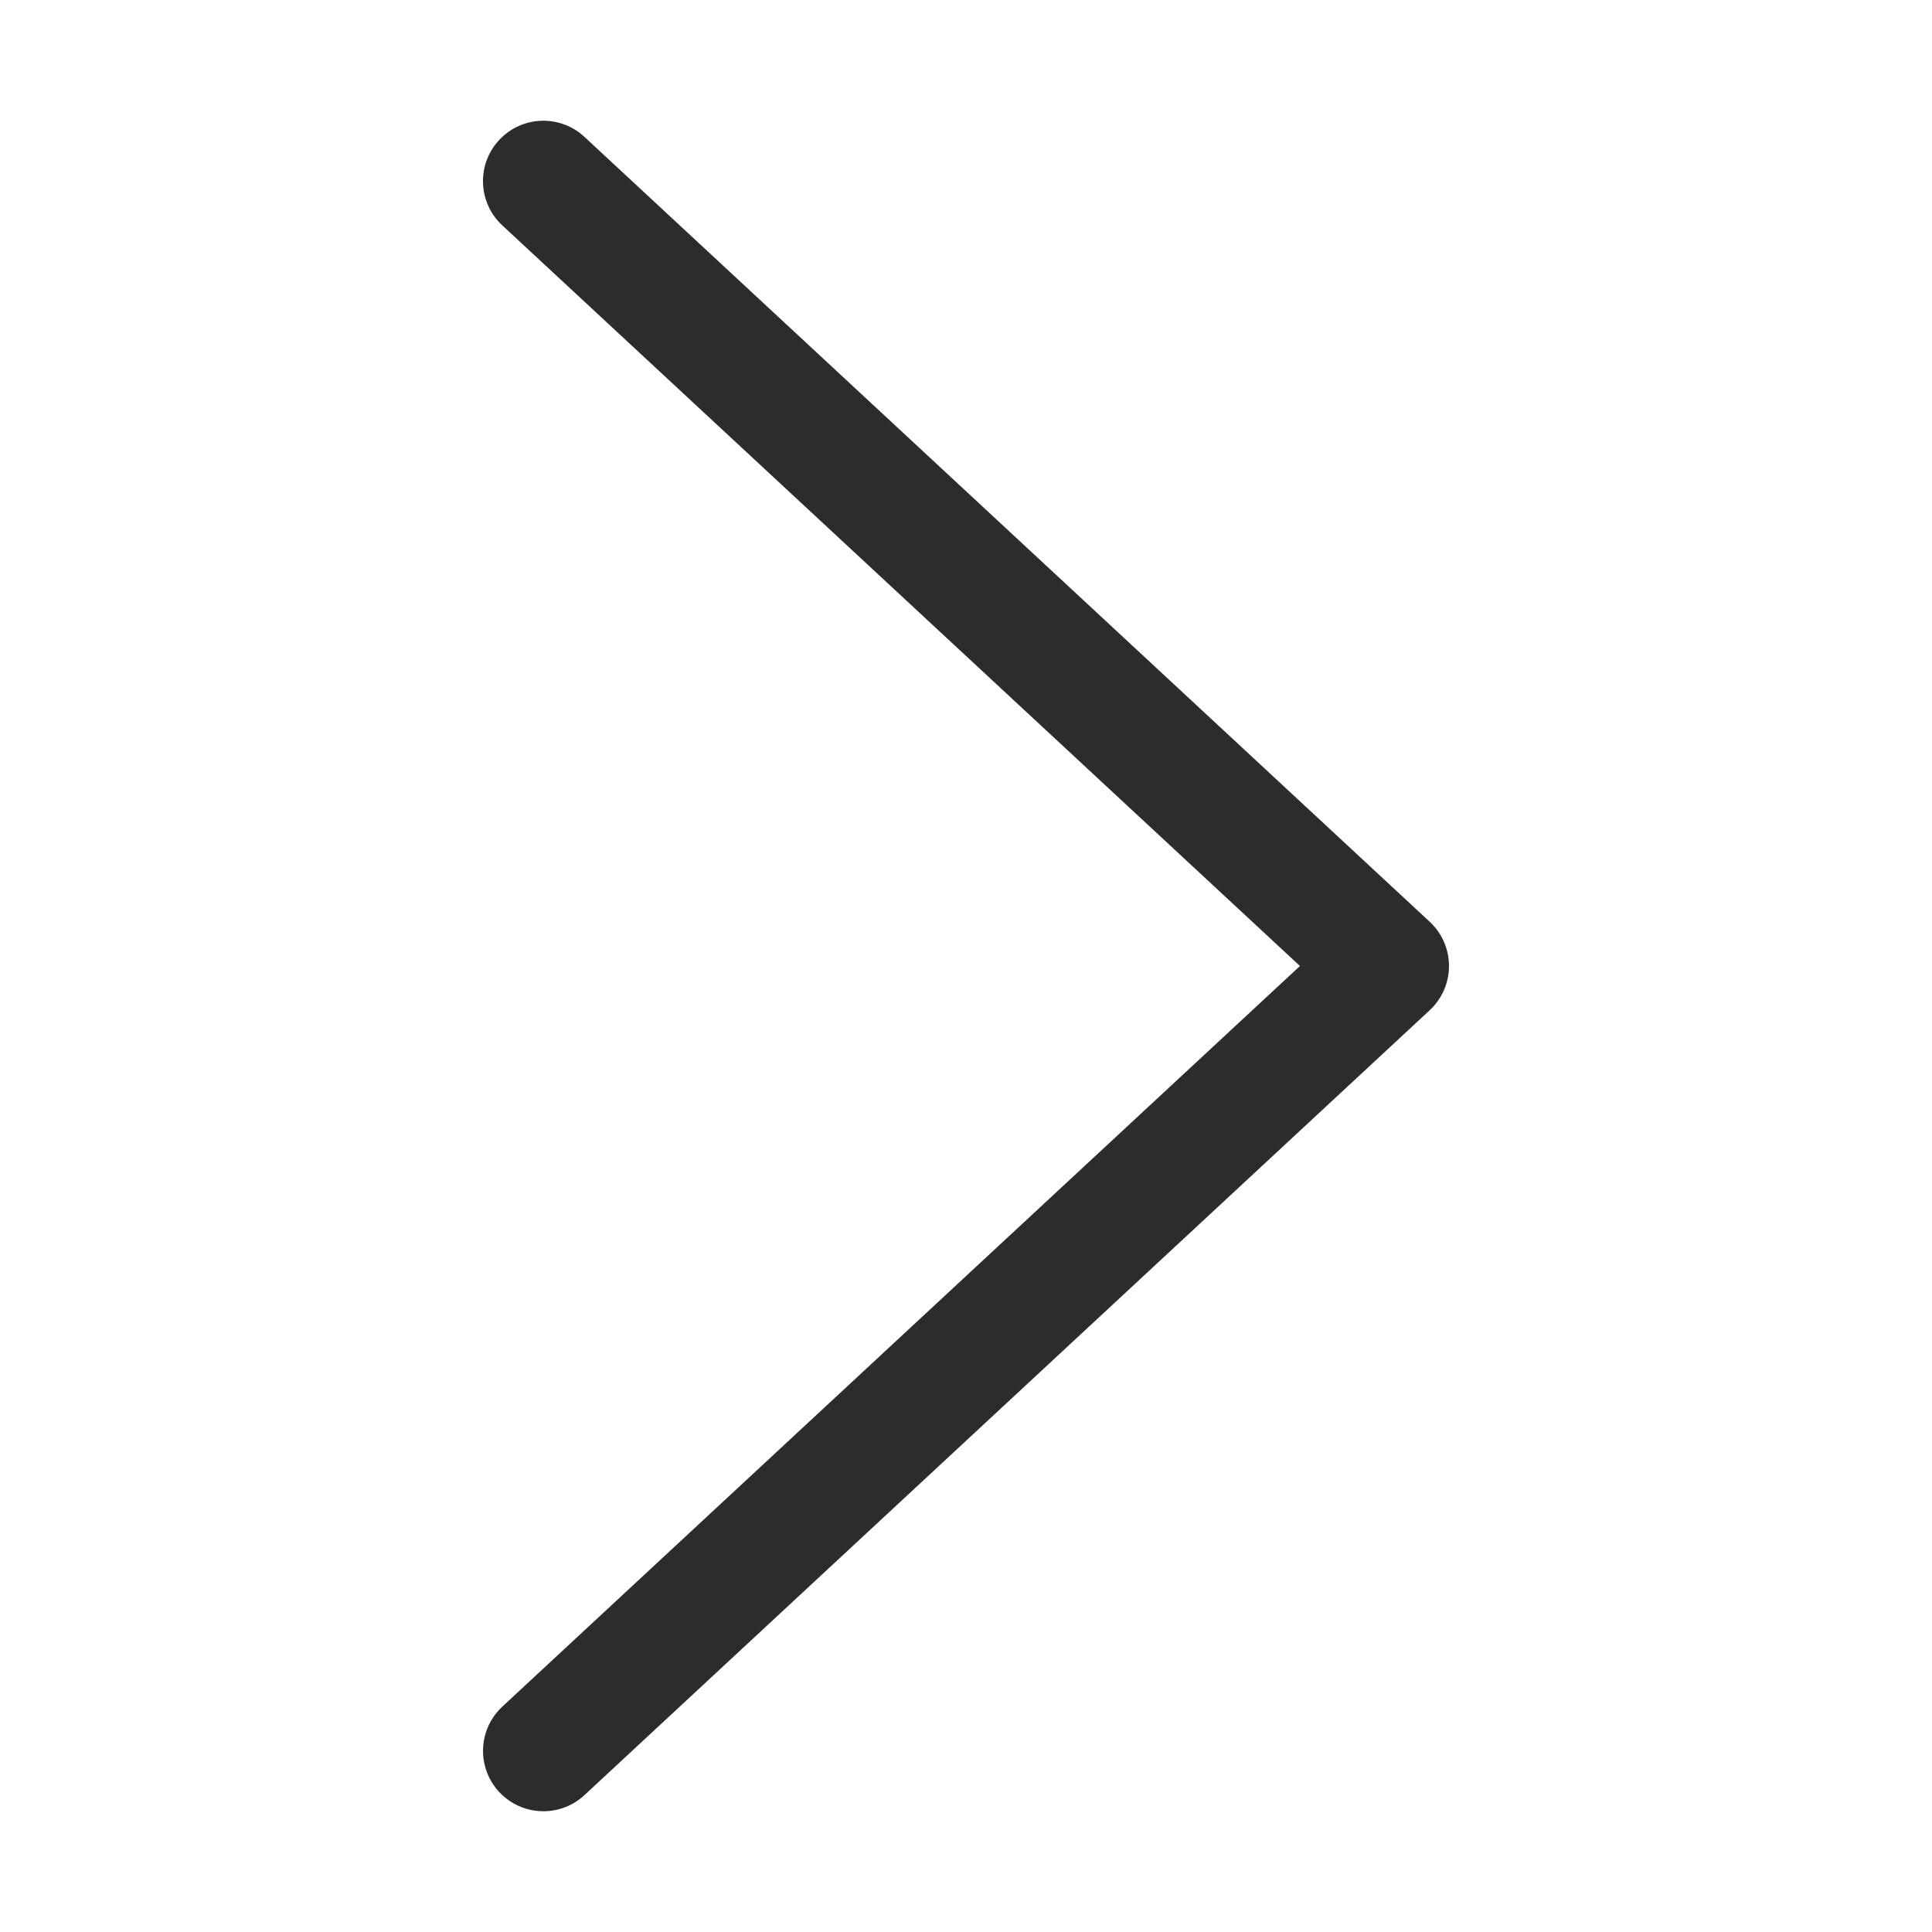
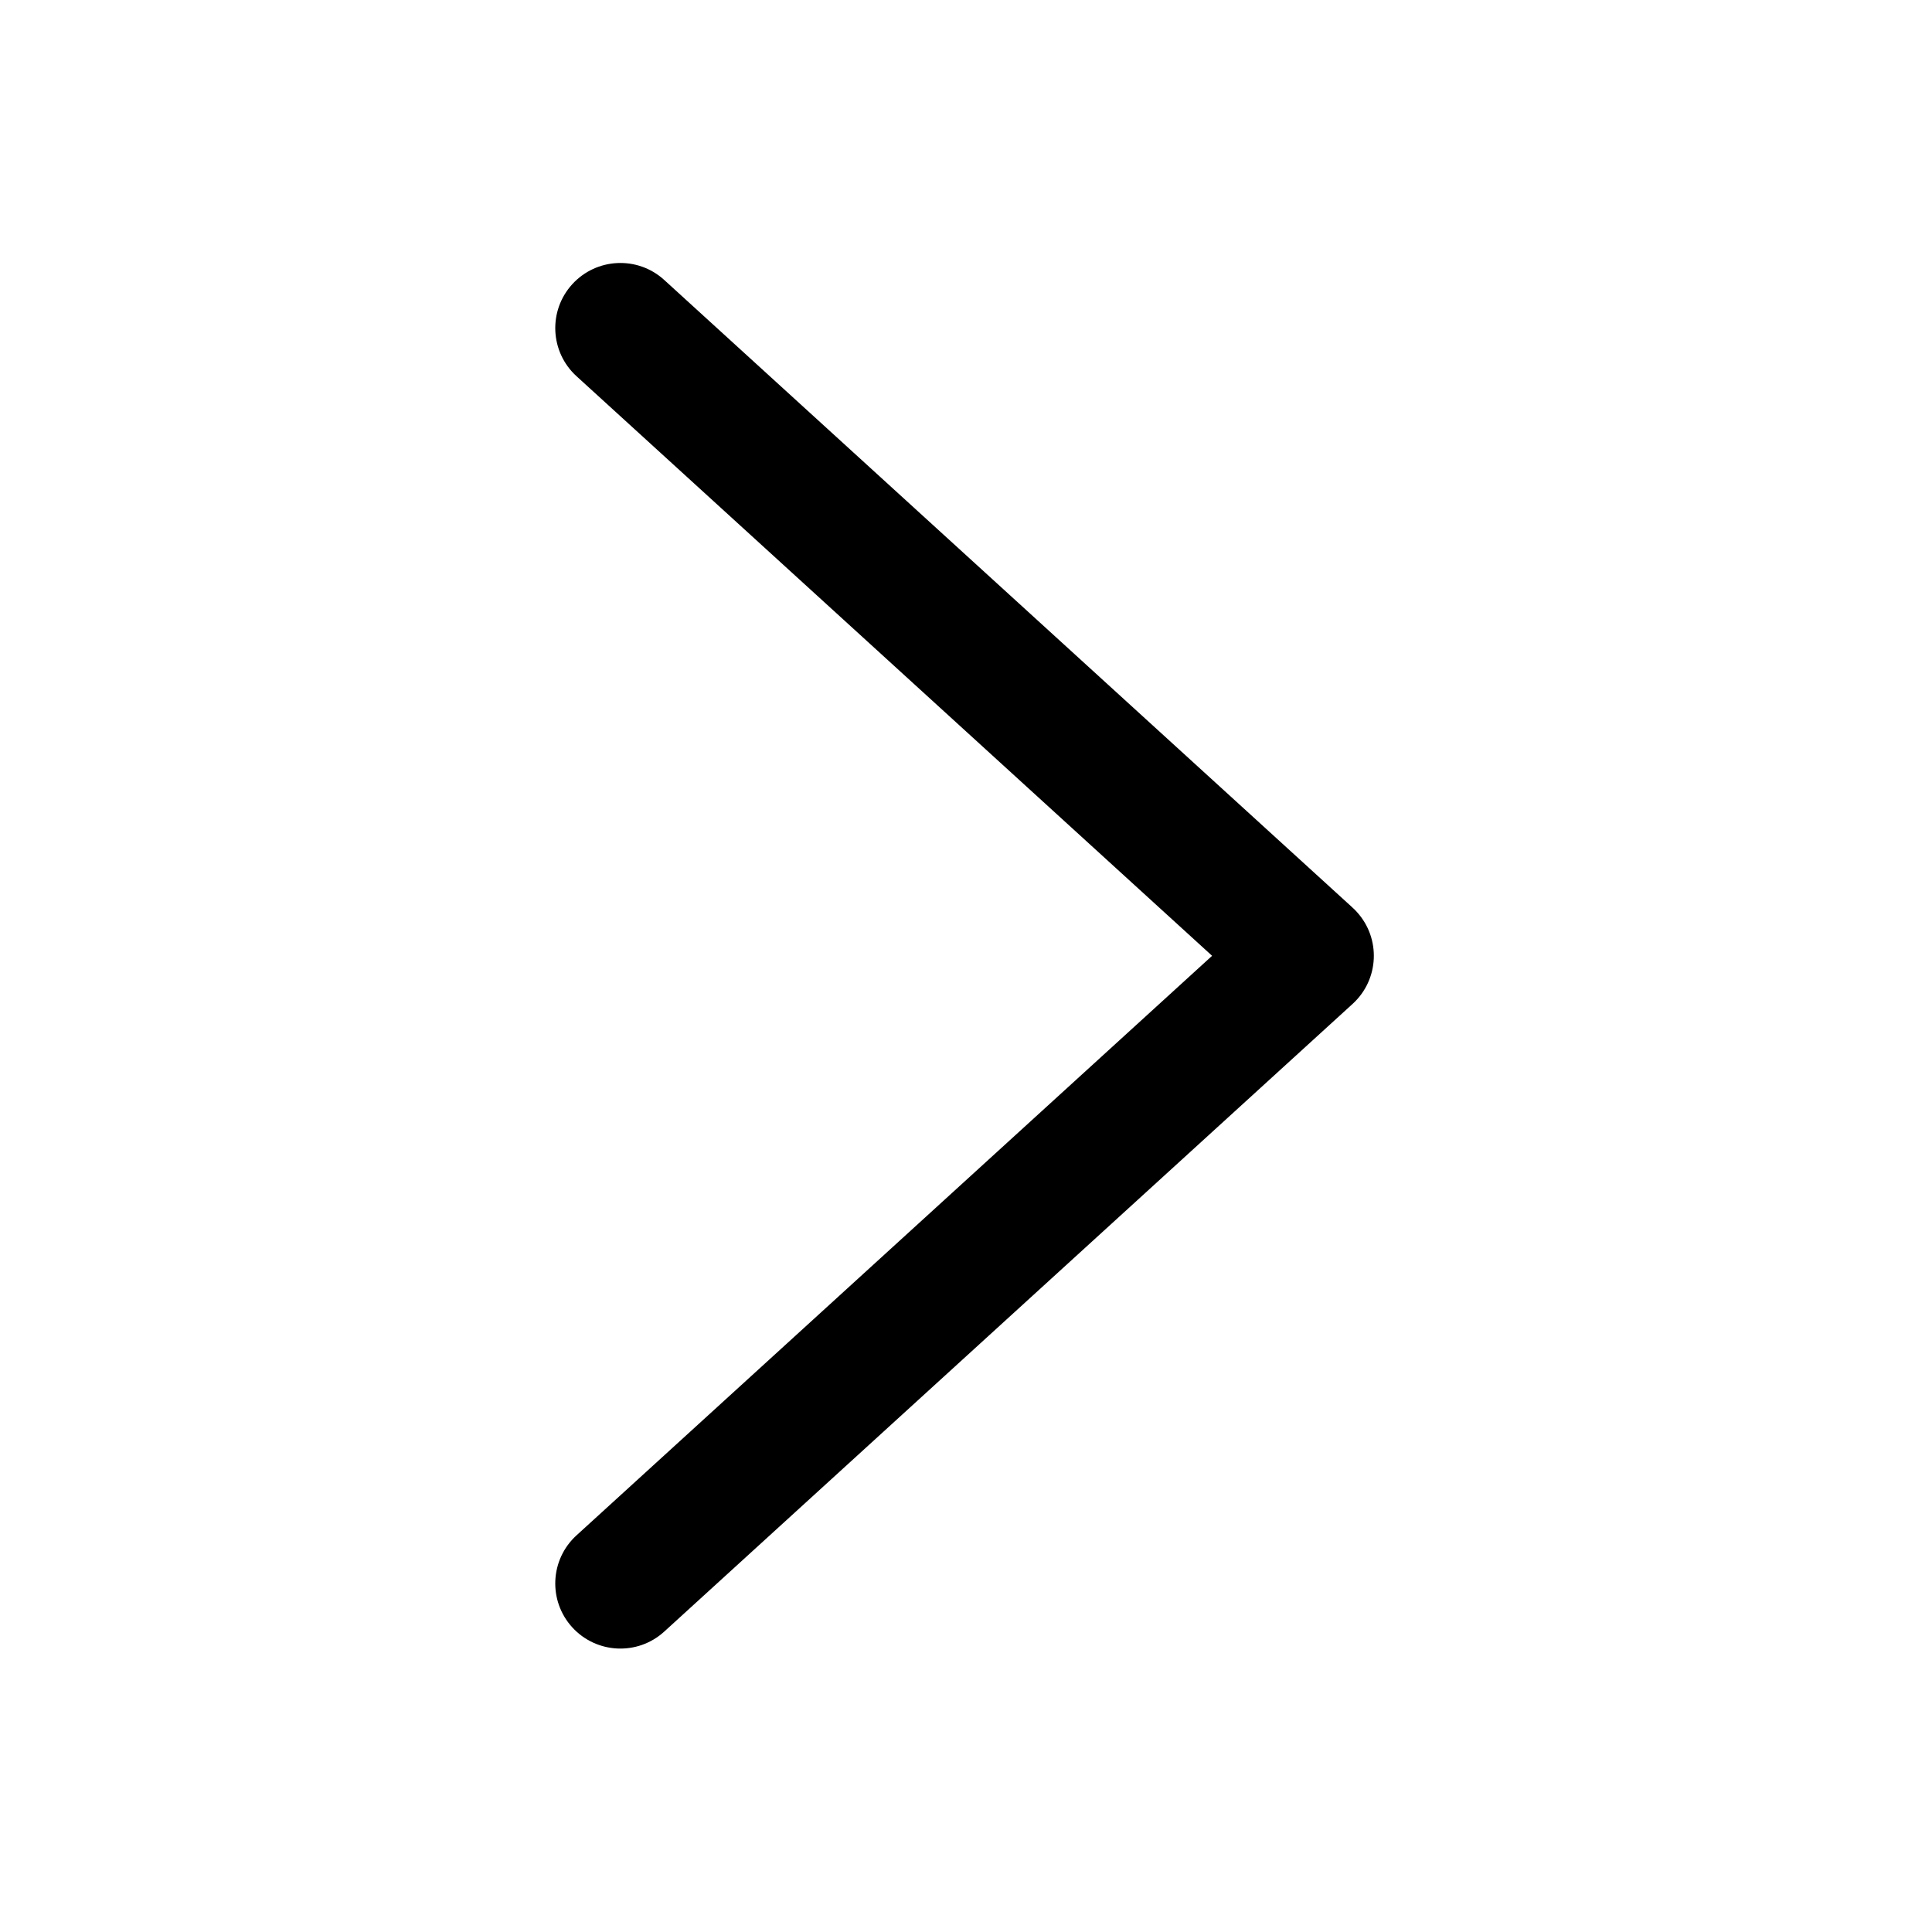
- <svg xmlns="http://www.w3.org/2000/svg" t="1615963742794" class="icon" viewBox="0 0 1024 1024" version="1.1" p-id="2051" width="200" height="200">
-   <defs>
-     <style type="text/css" />
-   </defs>
-   <path d="M288 960a31.88 31.88 0 0 0 21.77-8.55l448-416a32 32 0 0 0 0-46.9l-448-416a32 32 0 1 0-43.55 46.9L689 512 266.23 904.55A32 32 0 0 0 288 960z" p-id="2052" fill="#2c2c2c" />
+ <svg xmlns="http://www.w3.org/2000/svg" t="1618904676923" class="icon" viewBox="0 0 1024 1024" version="1.1" p-id="1736" width="200" height="200">
+   <path d="M305.588 813.744c-14.095 12.824-15.127 34.658-2.303 48.752 12.844 14.095 34.679 15.127 48.752 2.302l364.835-332.677c14.114-12.845 15.128-34.659 2.302-48.753-0.734-0.816-1.487-1.588-2.302-2.302l-0.079-0.081-0.139-0.139L352.038 148.369c-14.075-12.824-35.91-11.792-48.752 2.302-12.824 14.095-11.793 35.93 2.303 48.753l336.846 307.169L305.589 813.743 305.588 813.744 305.588 813.744z" p-id="1737" fill="#fffff" />
</svg>
